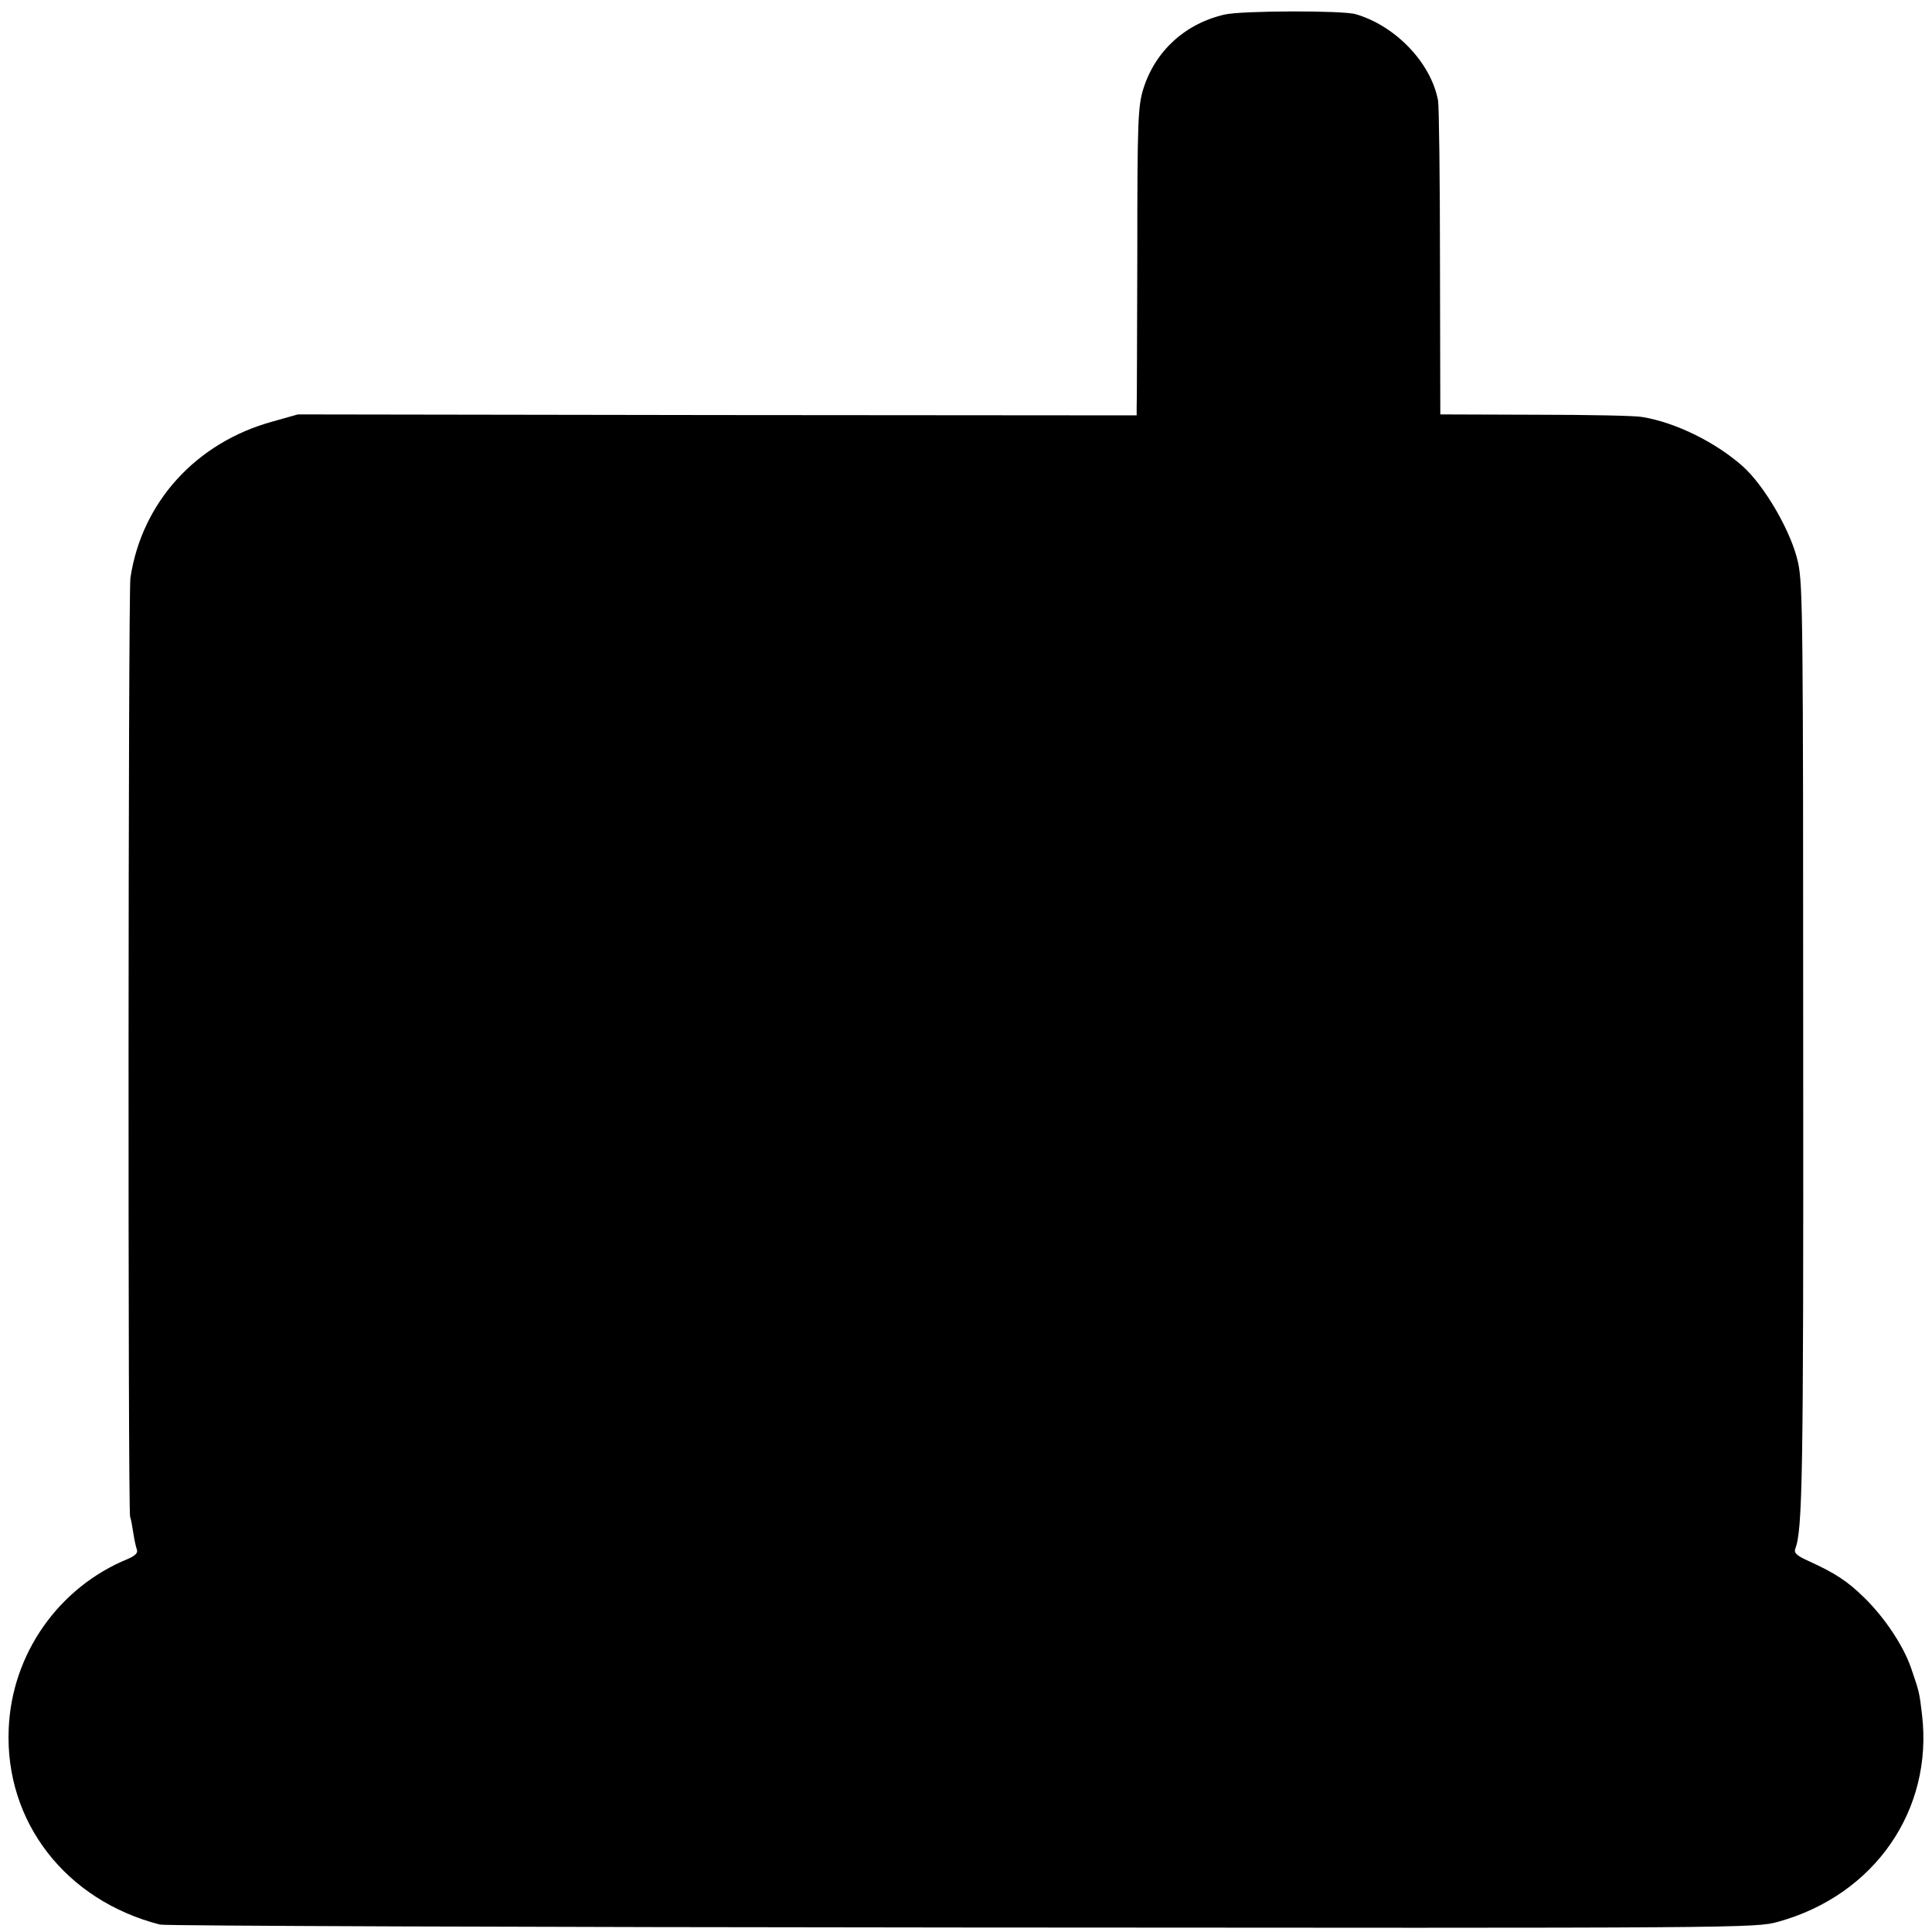
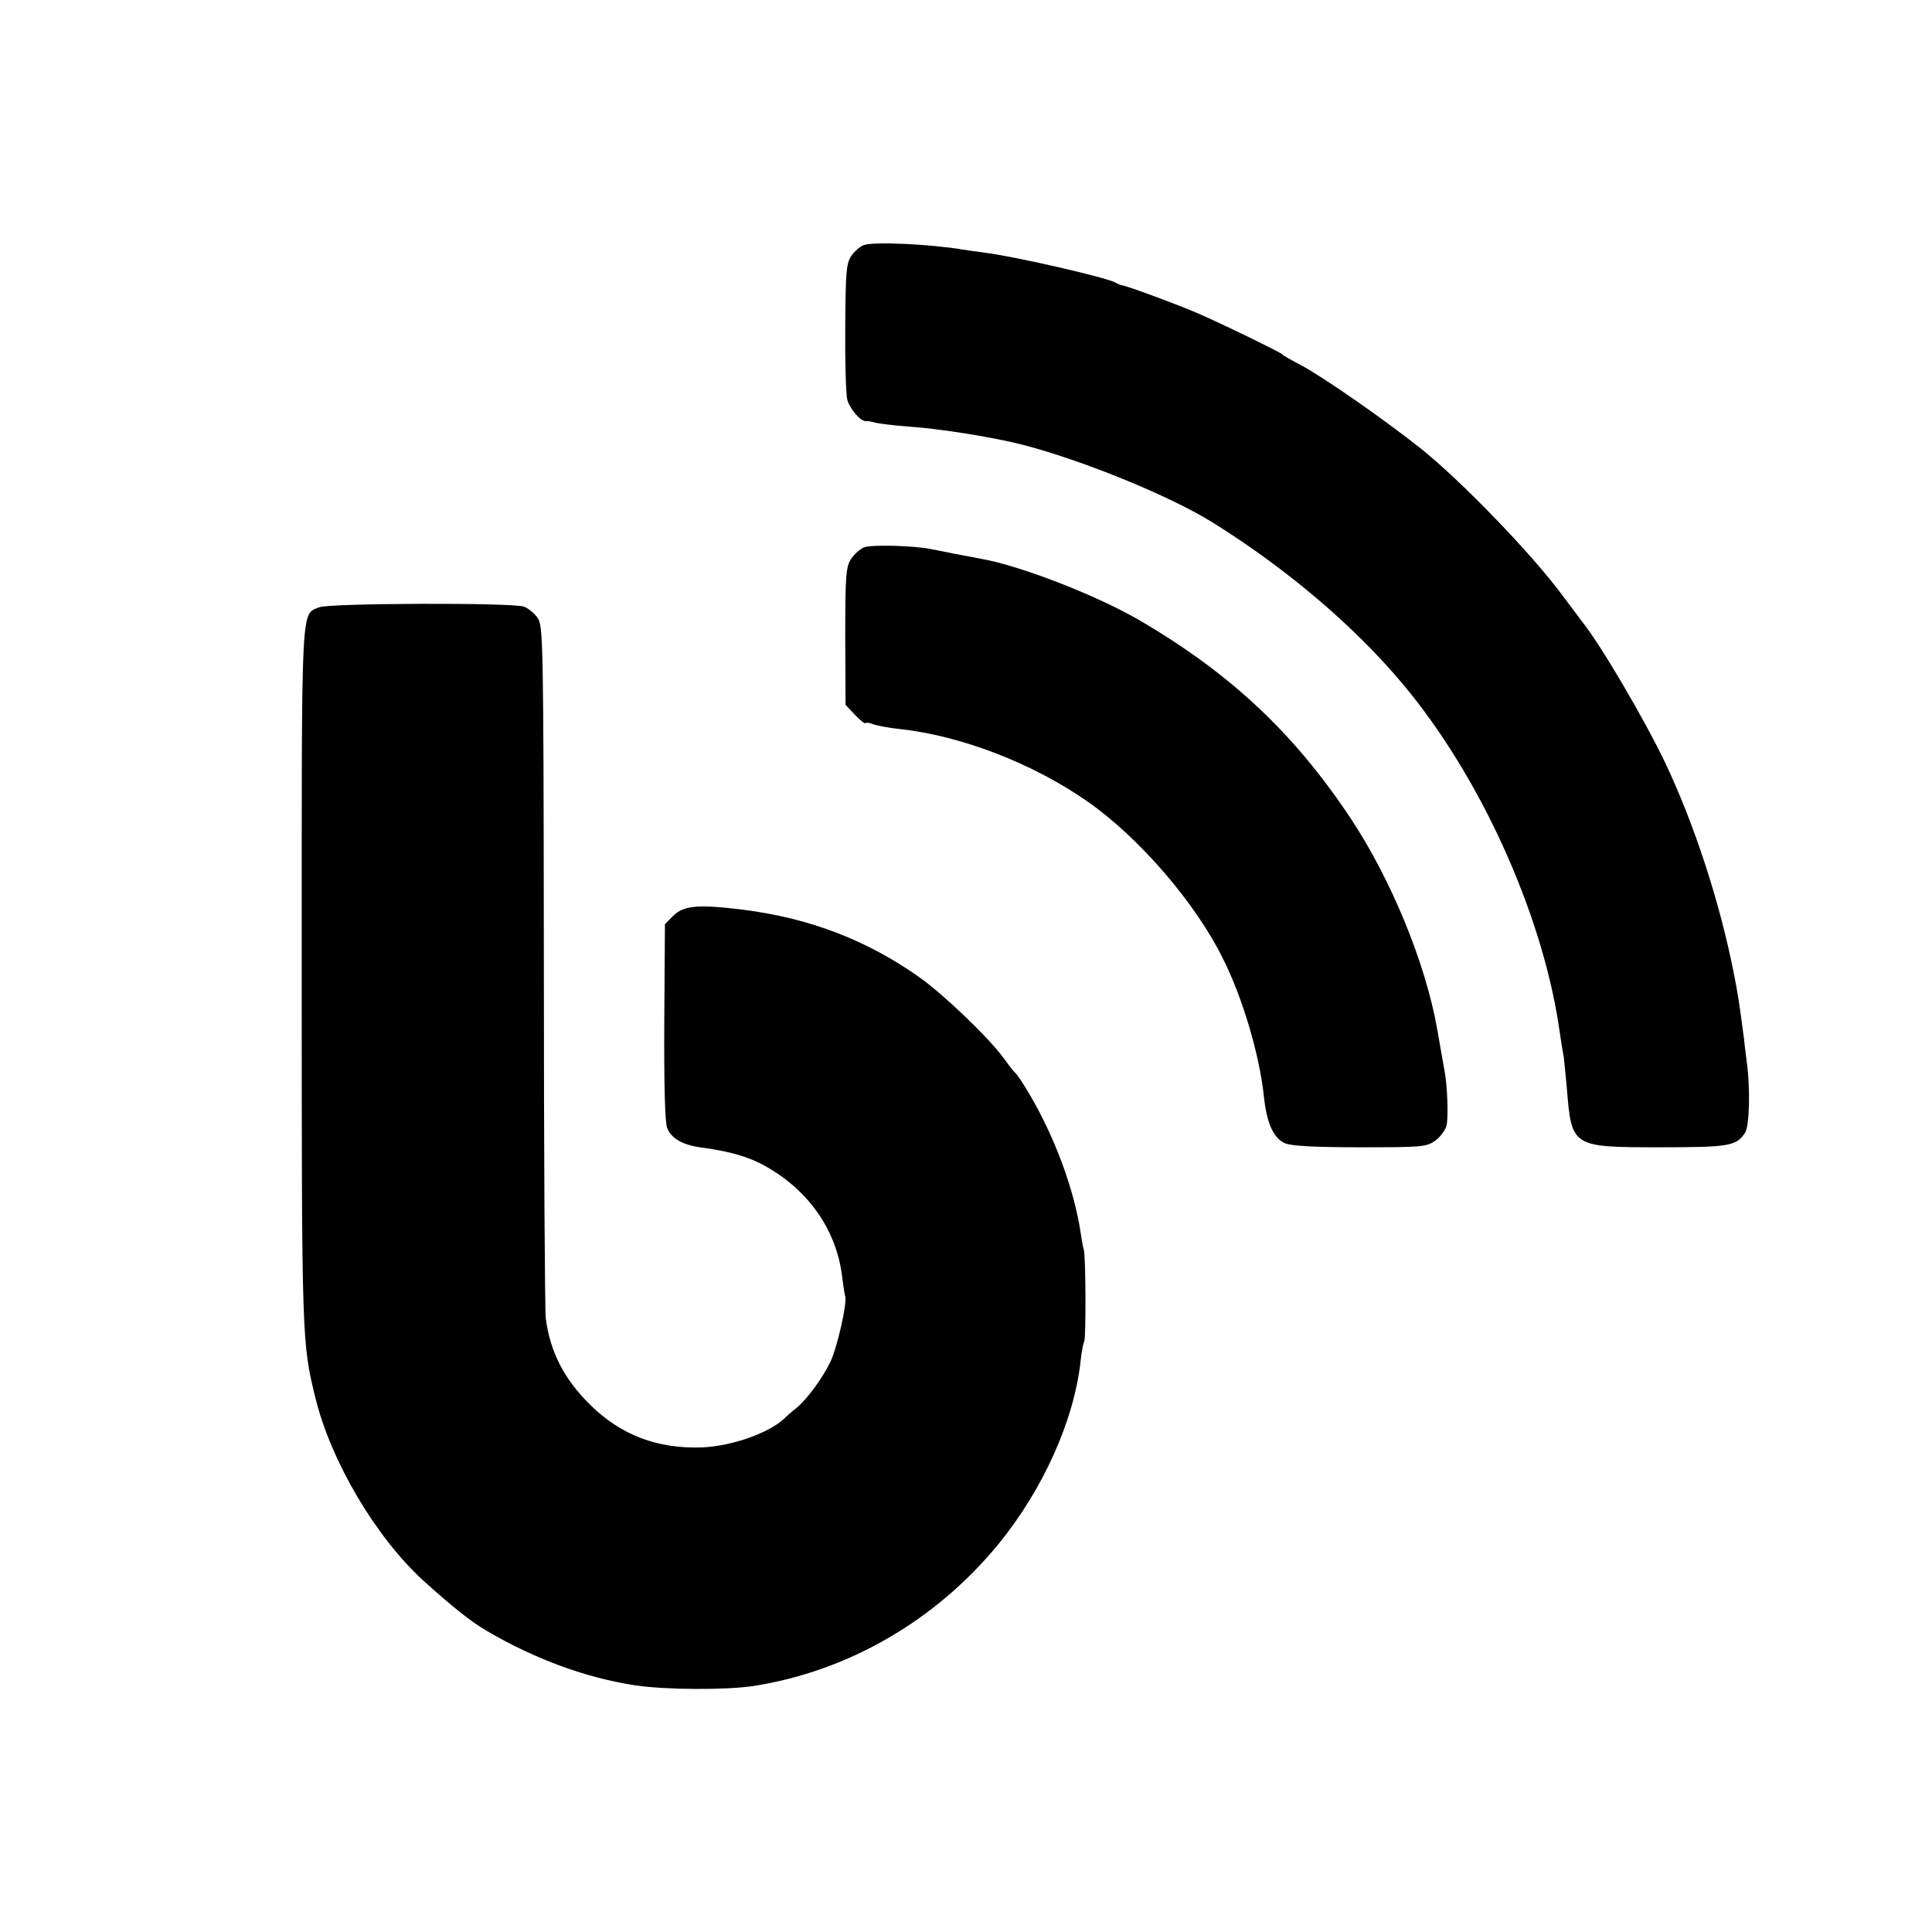
<svg xmlns="http://www.w3.org/2000/svg" version="1.0" width="600pt" height="600pt" viewBox="0 0 600 600" preserveAspectRatio="xMidYMid meet">
  <g transform="translate(0,600) scale(0.1,-0.1)" fill="#000000" stroke="none">
-     <path d="M3804 5955 c-123 -28 -216 -113 -253 -230 -17 -55 -19 -99 -19 -515 -1 -250 -1 -465 -2 -477 l0 -23 -1302 1 -1303 2 -78 -22 c-238 -65 -407 -251 -442 -486 -7 -48 -8 -2895 -1 -2915 3 -8 7 -31 10 -51 3 -20 8 -43 11 -51 4 -10 -4 -19 -27 -29 -216 -88 -362 -296 -371 -529 -12 -288 177 -532 470 -607 15 -4 1137 -8 2491 -9 2437 -2 2465 -2 2535 18 299 83 481 347 446 643 -8 69 -9 72 -33 142 -23 69 -81 157 -145 220 -54 53 -91 77 -174 115 -36 16 -46 25 -42 37 23 59 26 216 25 1531 0 1342 -1 1466 -16 1533 -20 94 -104 239 -173 300 -84 74 -207 135 -311 152 -19 4 -168 7 -331 7 l-296 1 -1 471 c0 259 -3 486 -6 504 -22 117 -132 232 -256 268 -41 12 -353 11 -406 -1z" />
+     <path d="M2683 5239 c-12 -4 -30 -20 -40 -35 -15 -23 -17 -53 -18 -218 -1 -105 2 -207 6 -226 7 -29 42 -70 59 -68 3 1 16 -1 30 -5 14 -3 61 -9 105 -12 99 -7 260 -33 350 -56 186 -48 456 -158 590 -241 228 -142 440 -321 592 -503 236 -281 428 -701 483 -1055 6 -41 13 -86 16 -100 2 -14 6 -59 10 -100 15 -183 15 -183 292 -183 213 0 235 4 262 46 13 22 16 136 5 217 -2 19 -7 53 -9 75 -14 106 -18 135 -32 205 -44 222 -123 462 -212 650 -65 136 -201 368 -259 440 -6 8 -33 44 -60 80 -94 128 -317 359 -443 459 -111 88 -300 220 -370 257 -30 16 -57 31 -60 35 -6 6 -163 83 -251 122 -53 24 -222 87 -244 91 -5 1 -14 4 -20 8 -27 16 -310 81 -405 93 -25 3 -56 8 -70 10 -102 17 -277 25 -307 14z" />
+     <path d="M2683 4300 c-12 -5 -30 -21 -40 -36 -16 -25 -18 -52 -18 -241 l1 -212 29 -31 c16 -16 30 -28 33 -26 2 3 14 1 26 -4 13 -4 48 -11 80 -14 192 -21 415 -107 586 -227 158 -111 331 -311 417 -484 61 -121 114 -298 128 -429 9 -85 30 -132 67 -147 20 -8 93 -12 233 -12 191 0 205 1 233 21 16 12 32 34 35 49 5 31 2 121 -7 168 -3 17 -13 73 -22 125 -35 204 -142 467 -271 661 -174 261 -369 445 -648 609 -135 80 -378 174 -500 195 -16 3 -52 10 -80 15 -27 6 -61 12 -75 15 -56 11 -186 14 -207 5z" />
+     <path d="M991 4114 c-57 -24 -54 26 -54 -1111 0 -1161 0 -1173 43 -1346 49 -198 188 -432 336 -567 89 -80 146 -126 196 -155 150 -88 309 -146 461 -169 92 -14 283 -15 367 -2 295 46 567 204 761 441 138 169 235 384 255 569 3 28 8 55 11 59 6 10 5 263 -1 285 -3 9 -7 34 -10 54 -21 138 -82 301 -163 437 -18 30 -36 57 -41 60 -4 3 -20 24 -36 46 -45 62 -184 195 -258 248 -164 117 -344 186 -552 212 -137 17 -183 13 -215 -19 l-26 -26 -2 -303 c-1 -198 2 -312 9 -330 13 -33 48 -53 108 -61 89 -12 146 -29 196 -57 138 -77 224 -203 240 -349 3 -25 7 -50 9 -56 6 -21 -24 -156 -46 -203 -25 -52 -73 -117 -106 -144 -13 -10 -29 -24 -36 -31 -47 -46 -164 -87 -256 -91 -140 -5 -253 38 -350 134 -80 80 -122 162 -136 266 -3 22 -6 515 -6 1095 -1 1022 -2 1056 -20 1082 -11 15 -30 30 -42 34 -36 13 -606 11 -636 -2z" />
  </g>
</svg>
